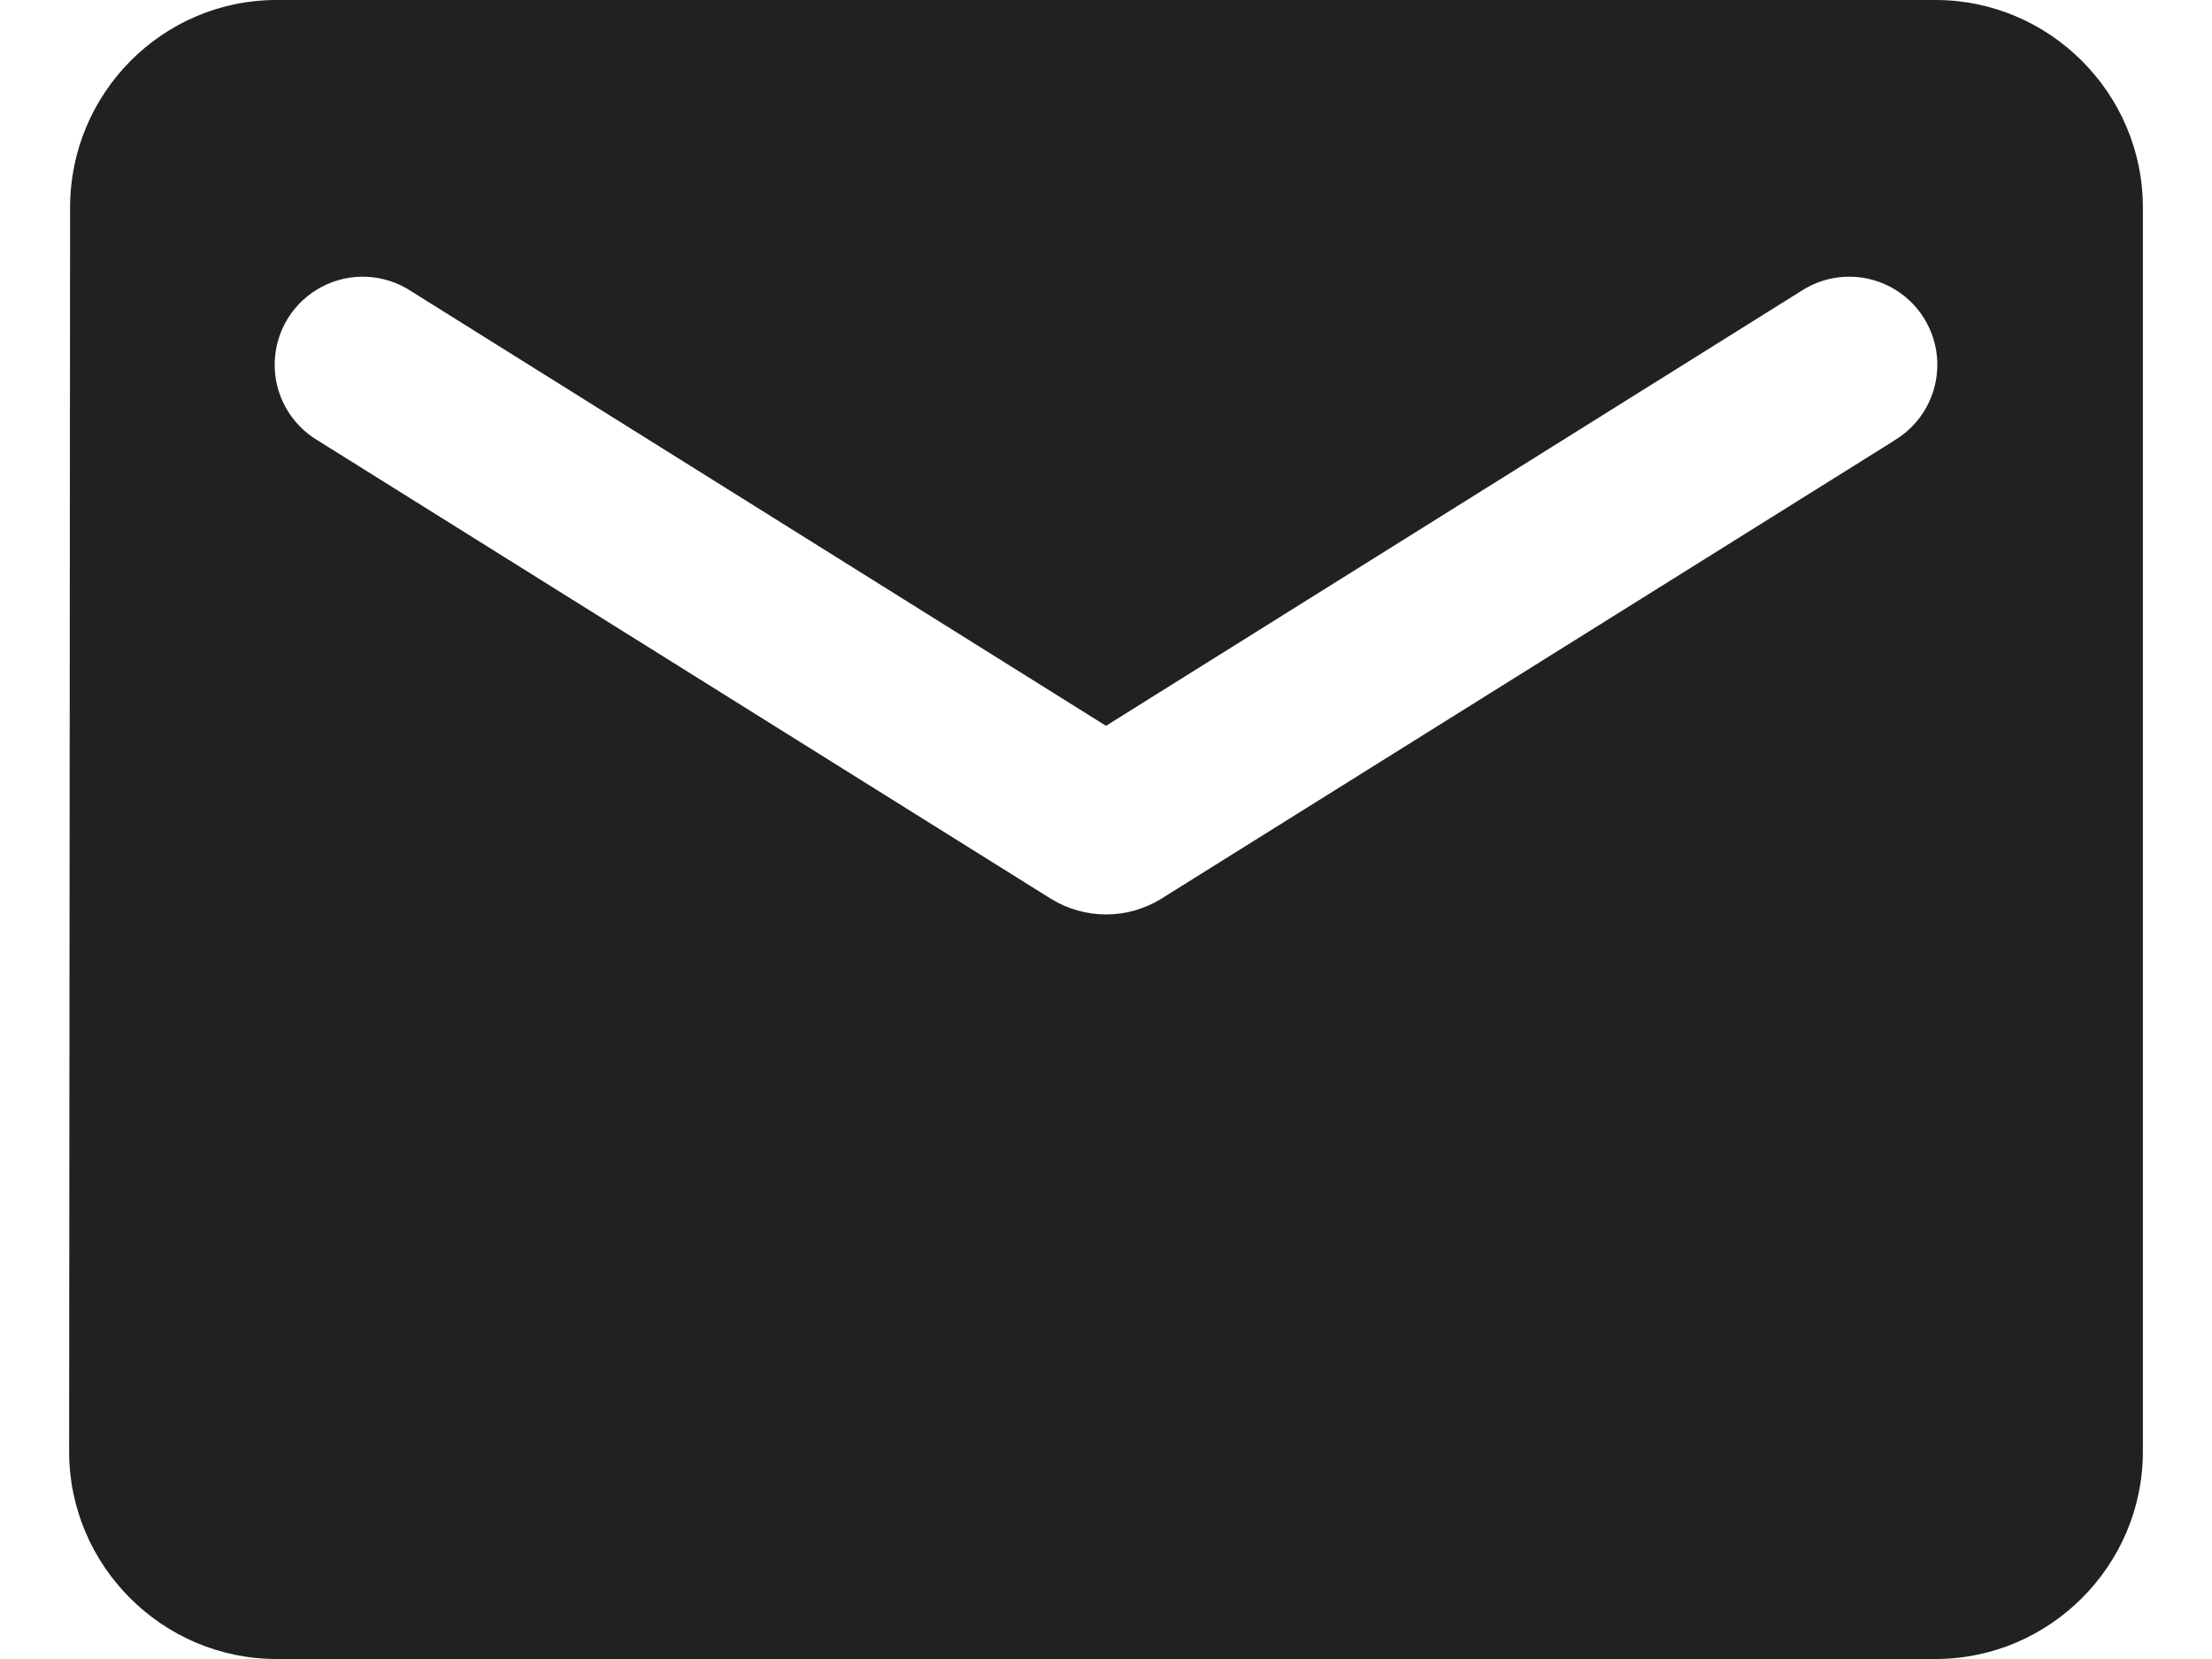
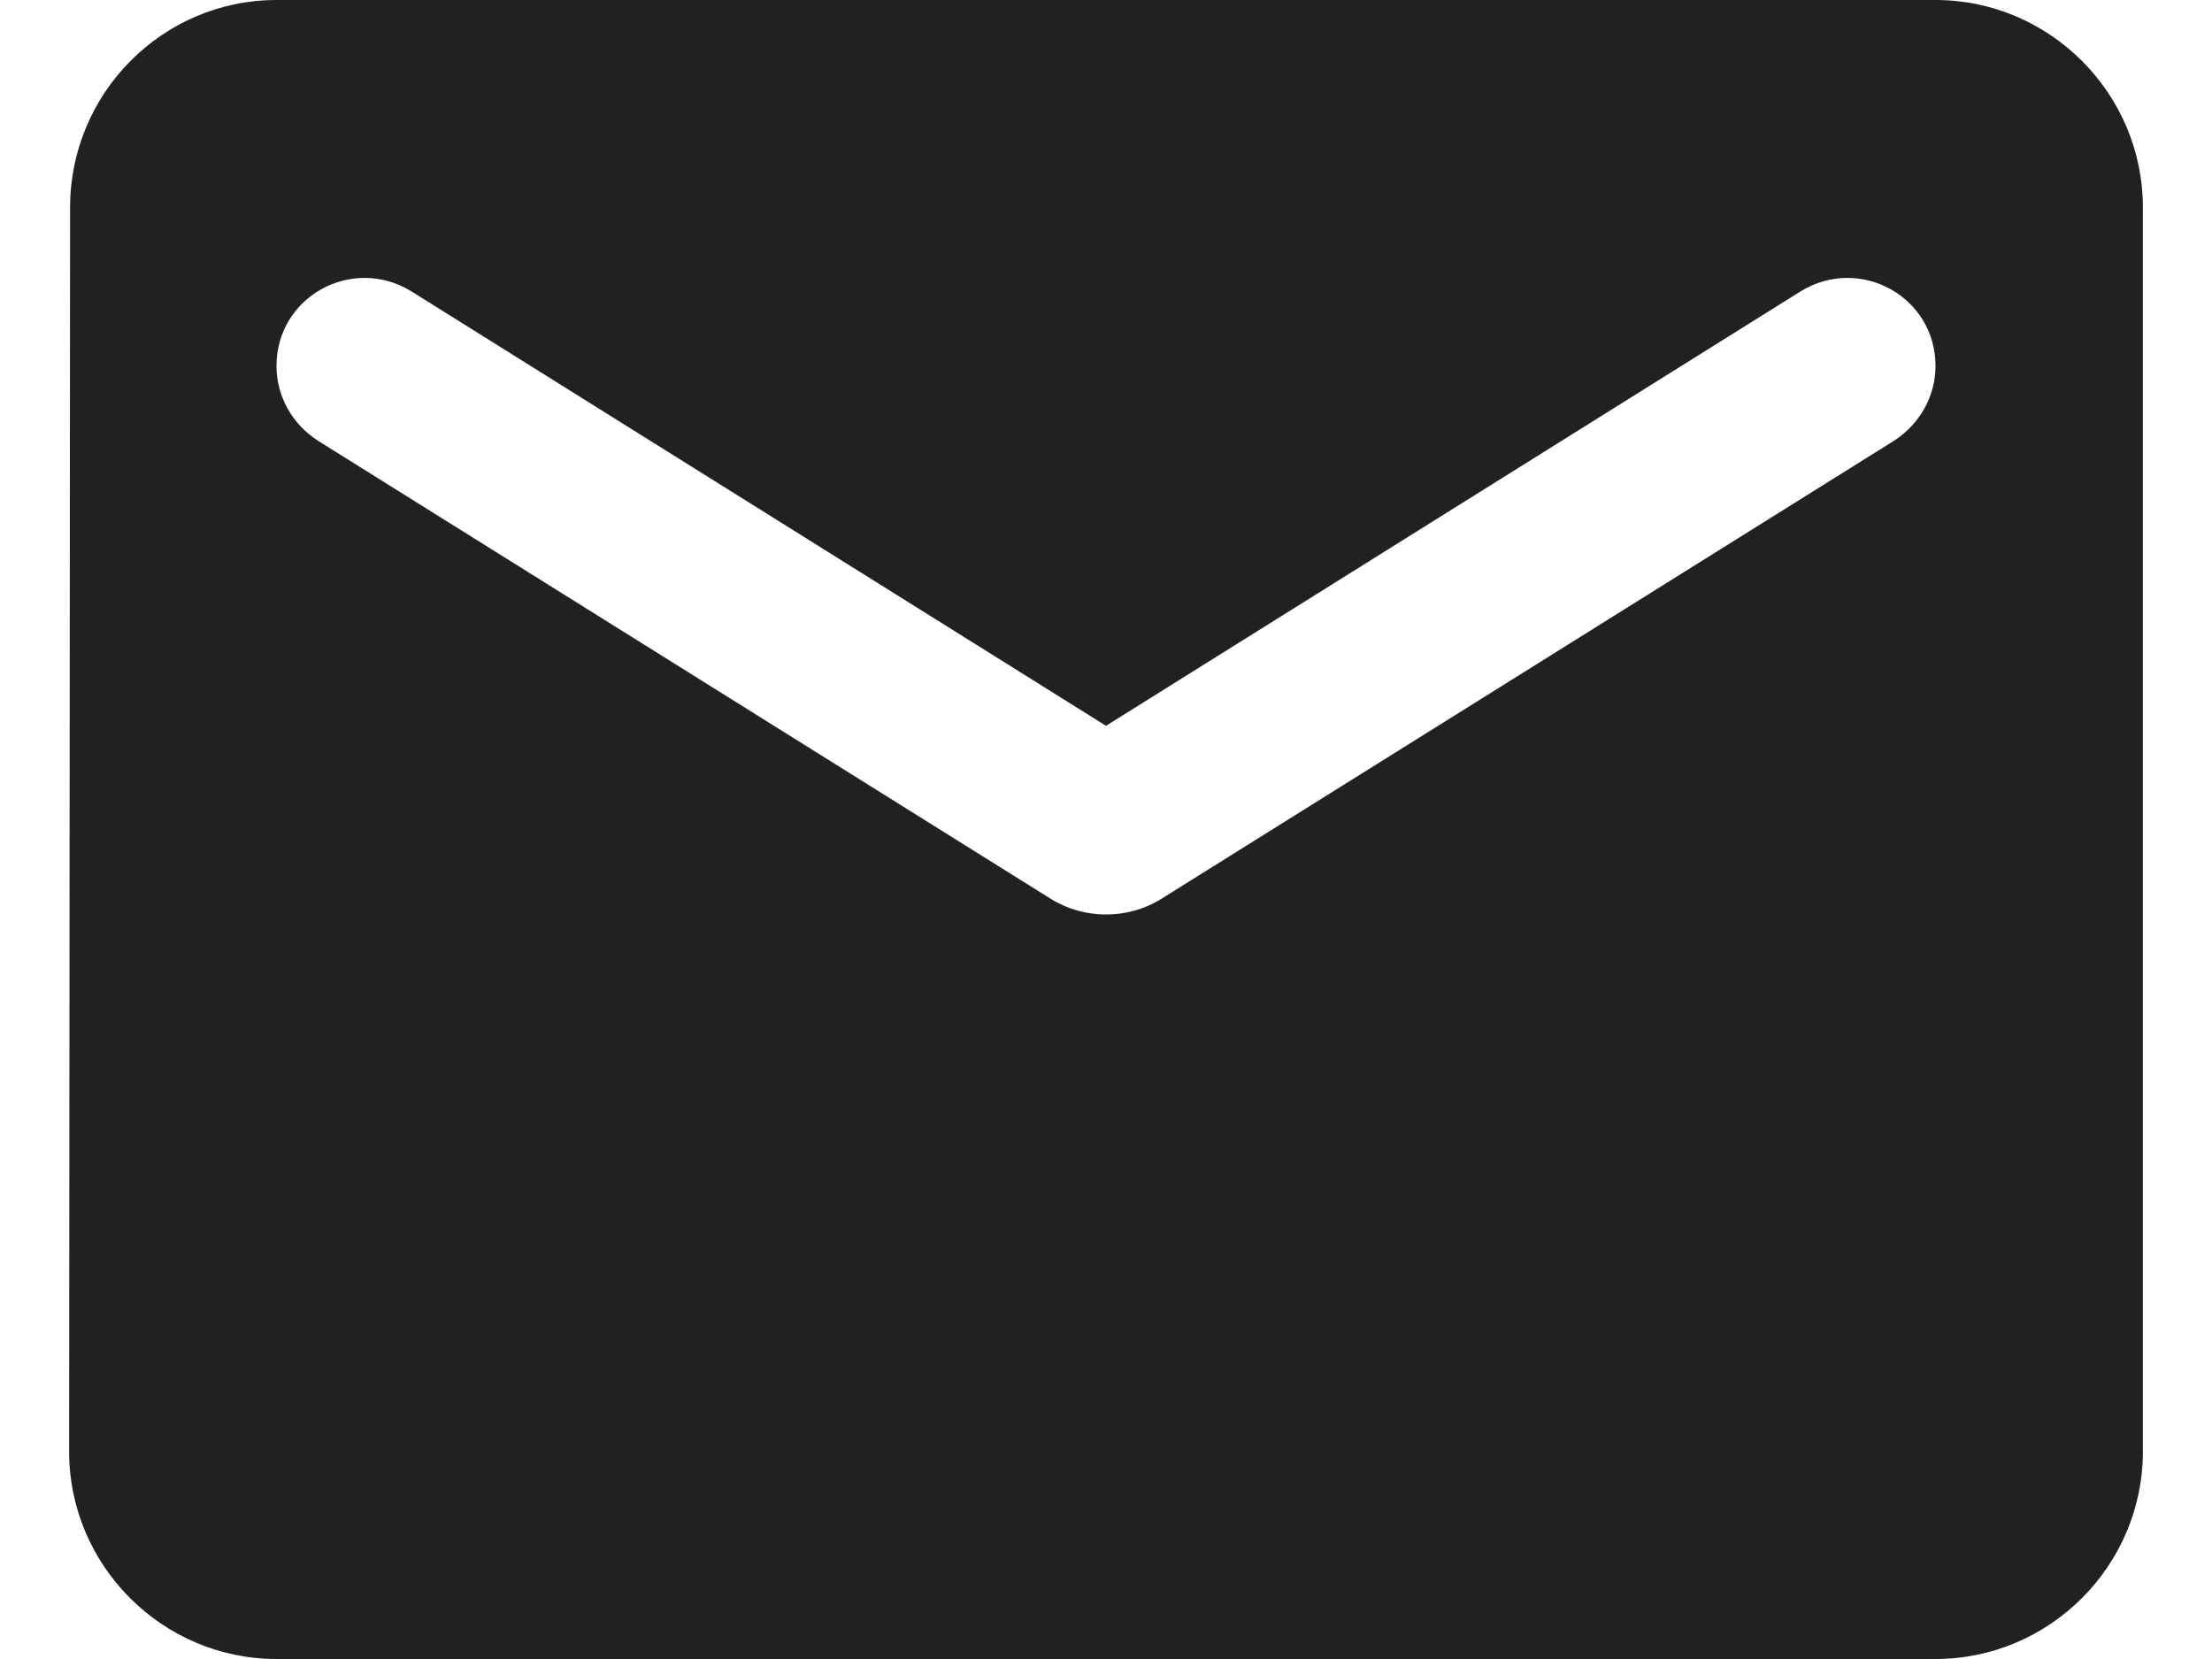
- <svg xmlns="http://www.w3.org/2000/svg" width="16" height="12" fill="none">
-   <path d="M14 0H2C1.175 0 .507.675.507 1.5l-.007 9c0 .825.675 1.5 1.5 1.5h12c.825 0 1.5-.675 1.5-1.5v-9C15.5.675 14.825 0 14 0zm-.3 3.188L8.398 6.502a.759.759 0 01-.795 0L2.3 3.187a.637.637 0 11.675-1.08L8 5.25l5.025-3.143a.637.637 0 11.675 1.08z" fill="#212121" />
+ <svg xmlns="http://www.w3.org/2000/svg" width="16" height="12" viewBox="0 0 16 12" fill="none">
+   <path d="M14 0H2C1.175 0 0.507 0.675 0.507 1.5L0.5 10.5C0.5 11.325 1.175 12 2 12H14C14.825 12 15.5 11.325 15.5 10.5V1.5C15.5 0.675 14.825 0 14 0ZM13.7 3.188L8.398 6.503C8.158 6.652 7.843 6.652 7.603 6.503L2.3 3.188C2.112 3.067 2 2.865 2 2.647C2 2.145 2.547 1.845 2.975 2.107L8 5.25L13.025 2.107C13.453 1.845 14 2.145 14 2.647C14 2.865 13.887 3.067 13.7 3.188Z" fill="#212121" />
</svg>
